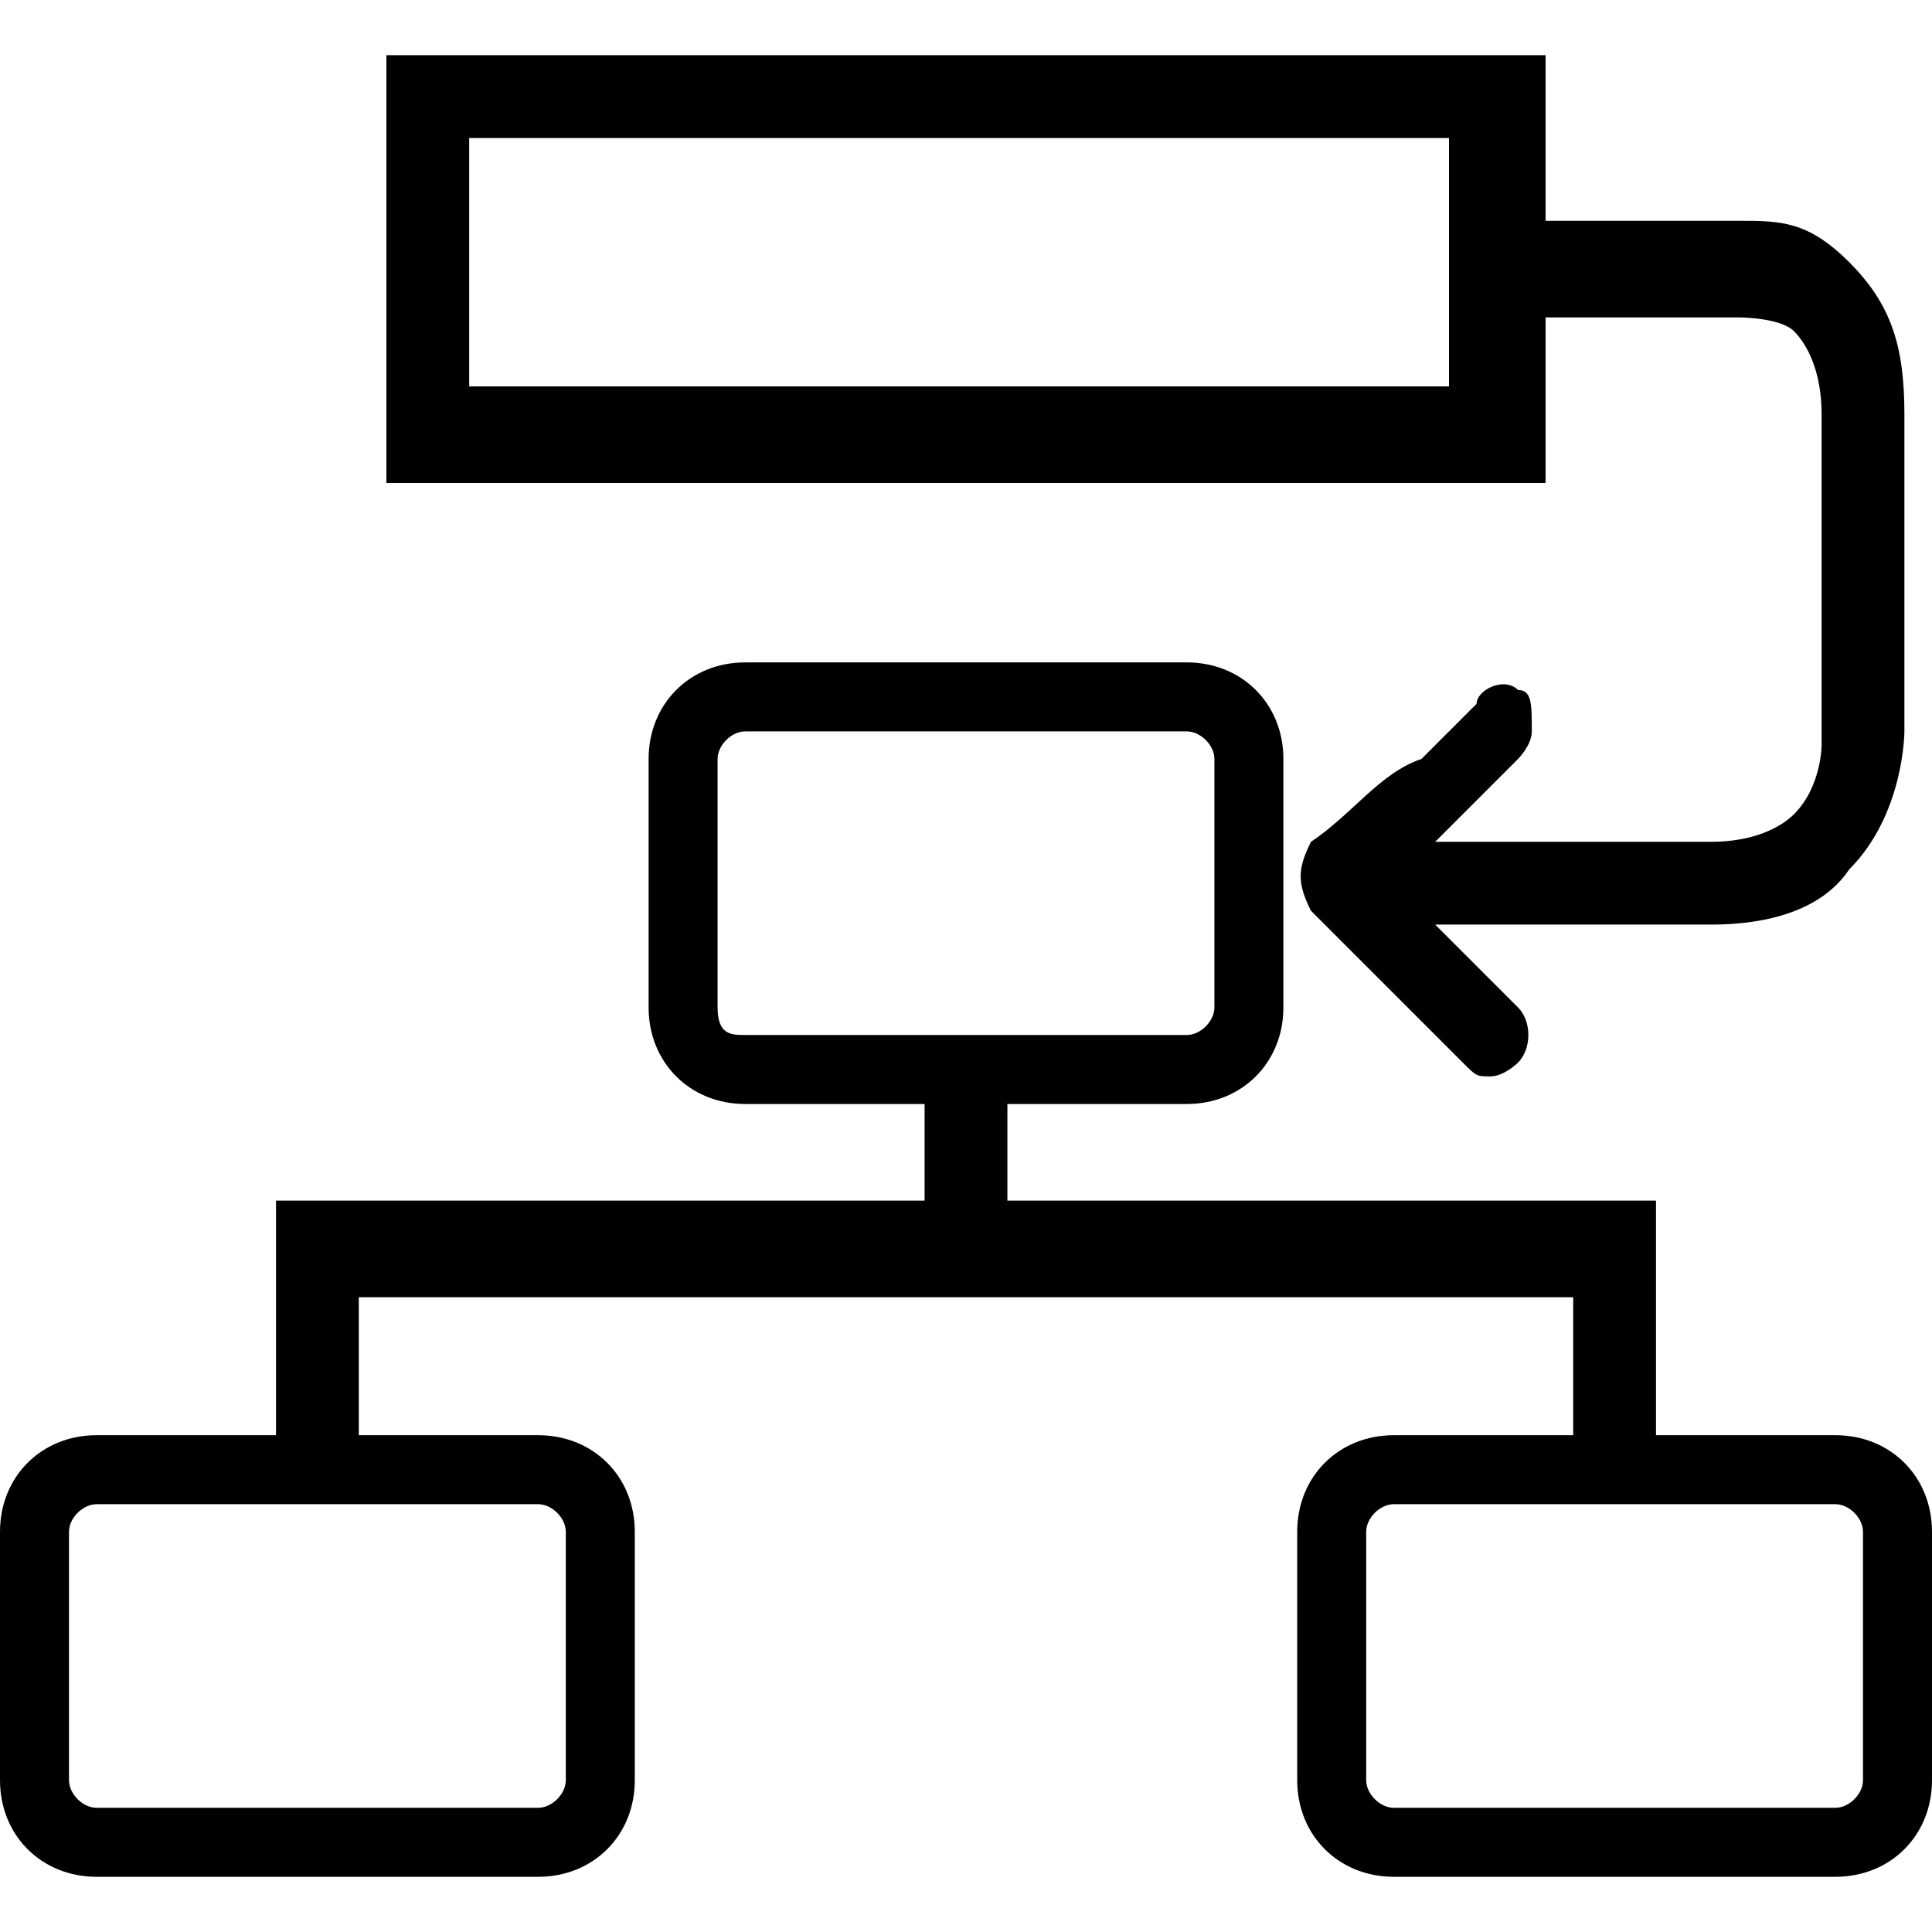
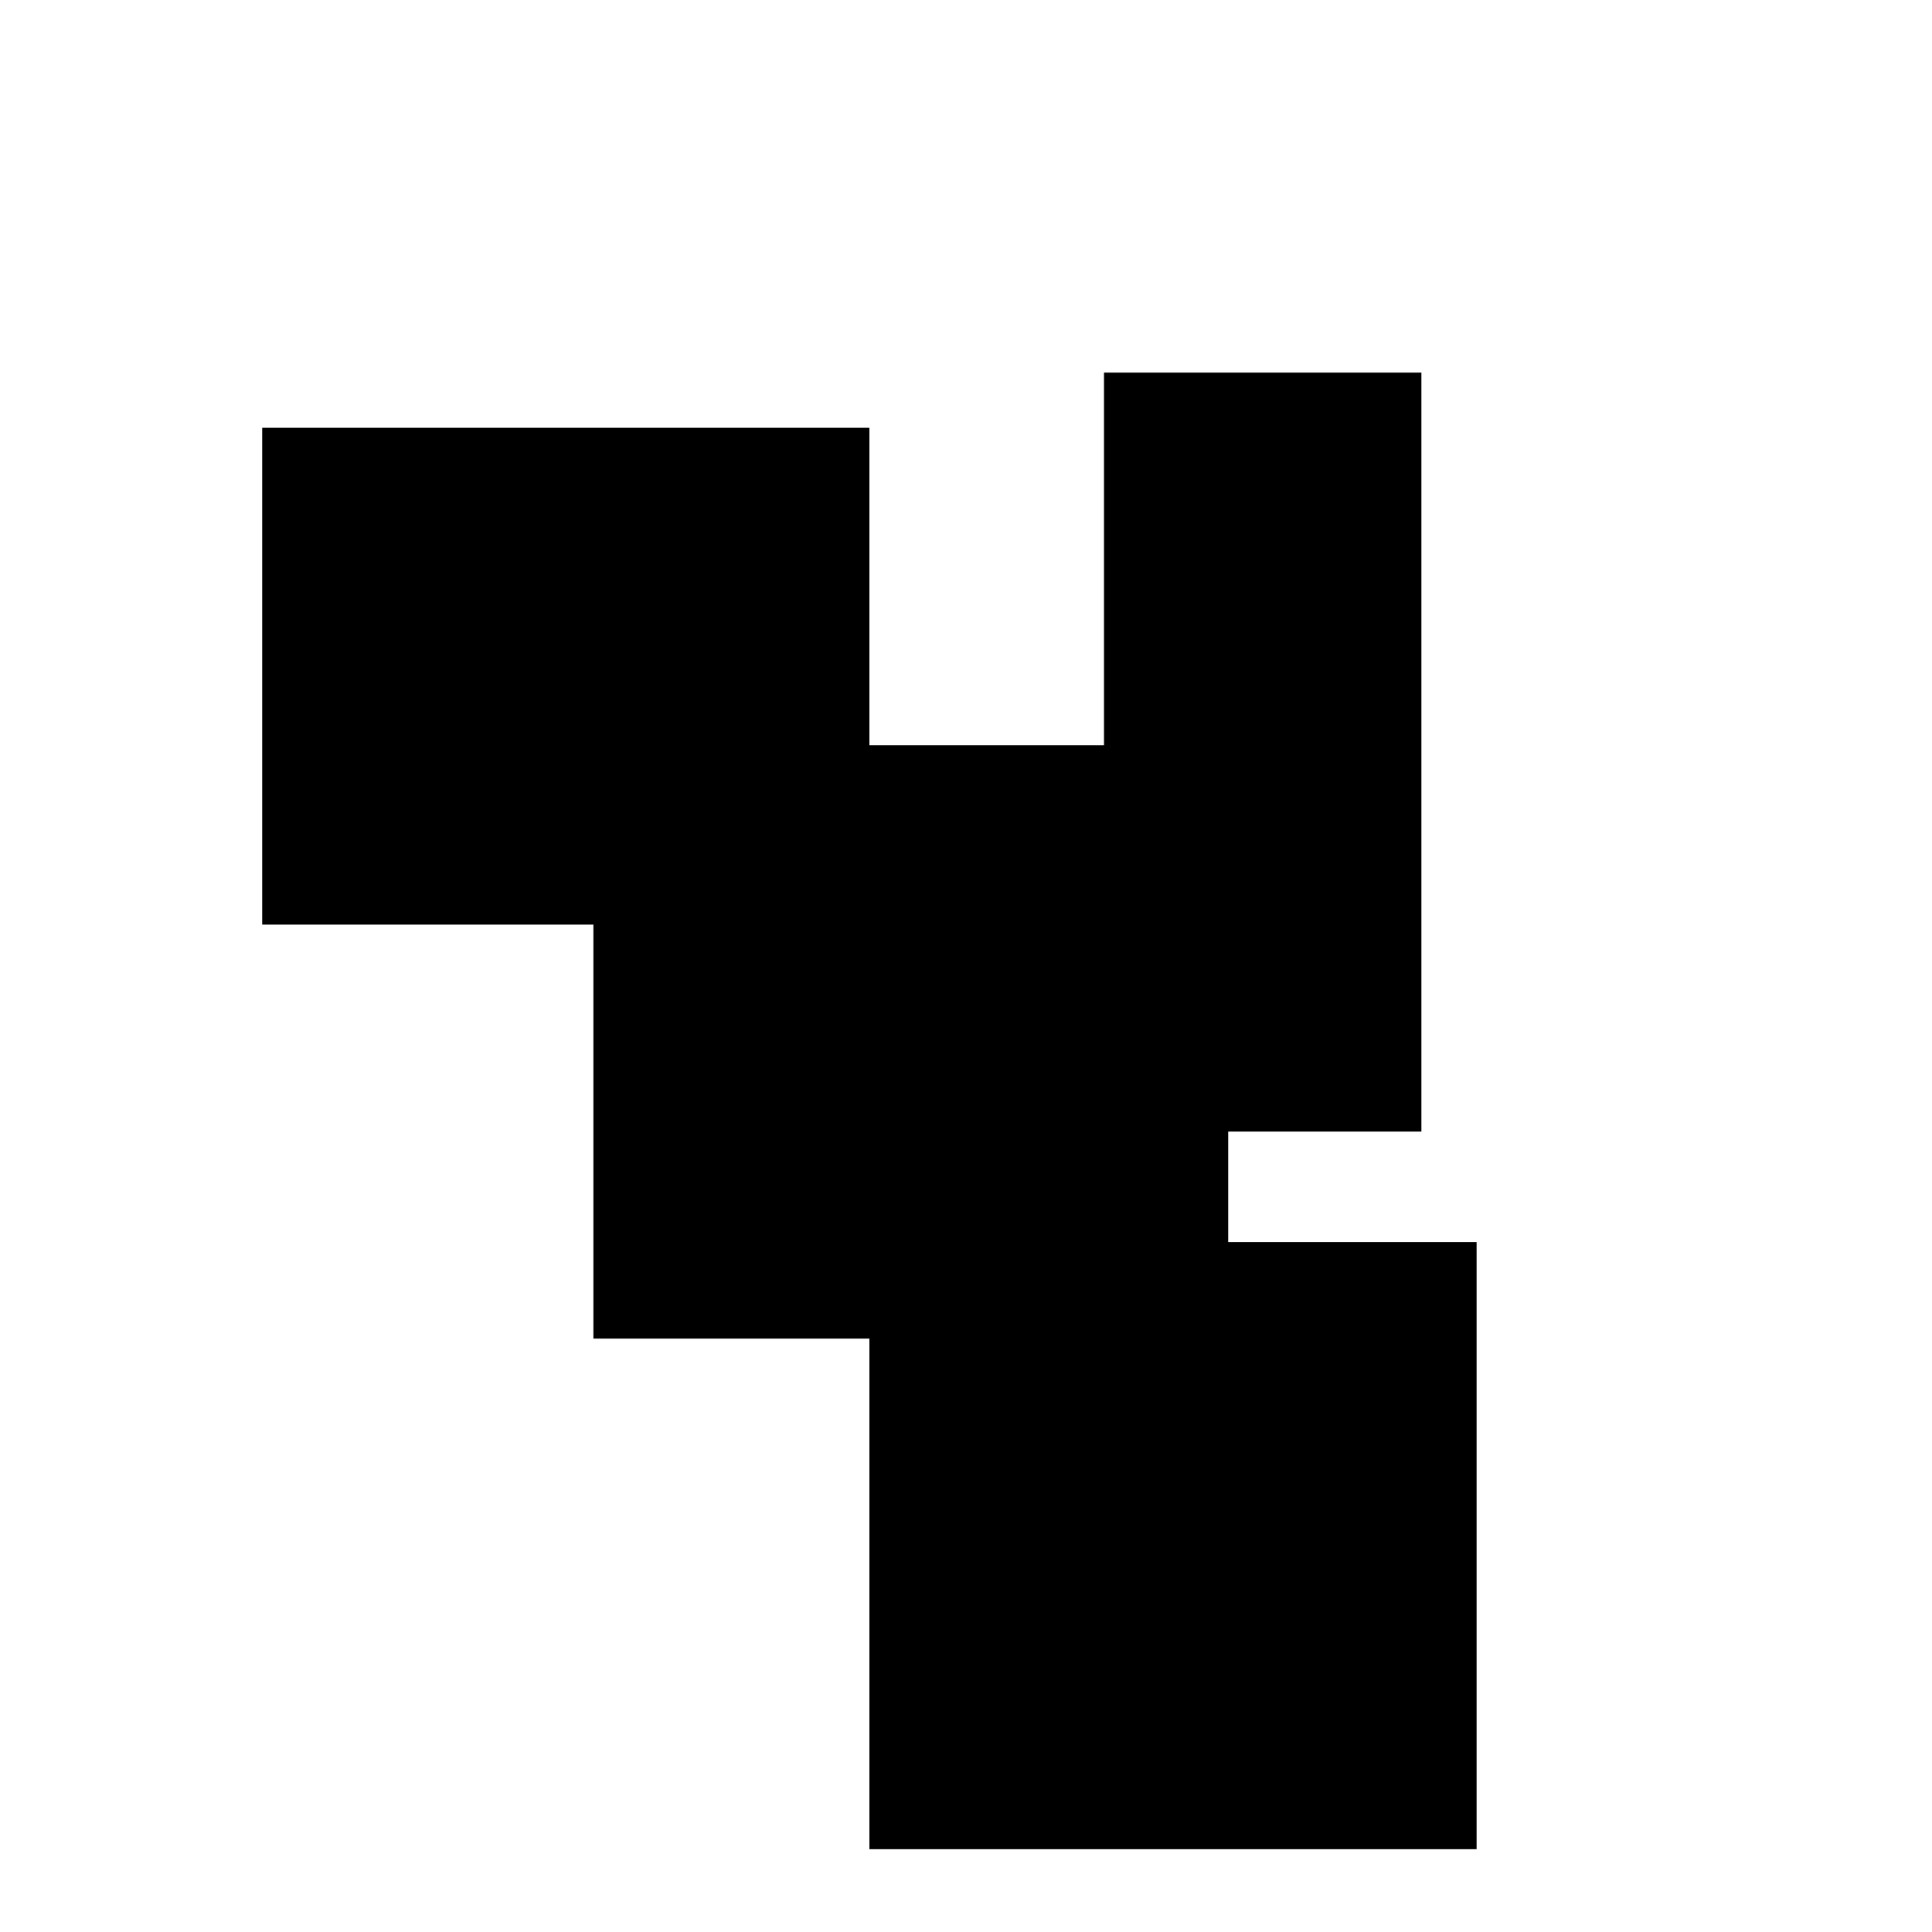
<svg xmlns="http://www.w3.org/2000/svg" version="1.1" id="schema" x="0px" y="0px" viewBox="0 0 14 14" style="enable-background:new 0 0 14 14;" xml:space="preserve">
-   <path d="M7.3,9.4h4.1v1h-1.3c-0.4,0-0.7,0.3-0.7,0.7v1.8c0,0.4,0.3,0.7,0.7,0.7h3.2c0.4,0,0.7-0.3,0.7-0.7v-1.8  c0-0.4-0.3-0.7-0.7-0.7H12V8.7H7.3V8h1.3C9,8,9.3,7.7,9.3,7.3V5.5c0-0.4-0.3-0.7-0.7-0.7H5.4C5,4.8,4.7,5.1,4.7,5.5v1.8  C4.7,7.7,5,8,5.4,8h1.3v0.7H2v1.7H0.7c-0.4,0-0.7,0.3-0.7,0.7v1.8c0,0.4,0.3,0.7,0.7,0.7h3.2c0.4,0,0.7-0.3,0.7-0.7v-1.8  c0-0.4-0.3-0.7-0.7-0.7H2.6v-1h4.1 M5.2,7.3V5.5c0-0.1,0.1-0.2,0.2-0.2h3.2c0.1,0,0.2,0.1,0.2,0.2v1.8c0,0.1-0.1,0.2-0.2,0.2H5.4  C5.3,7.5,5.2,7.5,5.2,7.3z M4.1,11.1v1.8c0,0.1-0.1,0.2-0.2,0.2H0.7c-0.1,0-0.2-0.1-0.2-0.2v-1.8c0-0.1,0.1-0.2,0.2-0.2h3.2  C4,10.9,4.1,11,4.1,11.1z M13.5,12.9c0,0.1-0.1,0.2-0.2,0.2h-3.2c-0.1,0-0.2-0.1-0.2-0.2v-1.8c0-0.1,0.1-0.2,0.2-0.2h3.2  c0.1,0,0.2,0.1,0.2,0.2V12.9z M11.2,2.3l1.4,0c0,0,0.3,0,0.4,0.1c0.1,0.1,0.2,0.3,0.2,0.6v2.4c0,0,0,0.3-0.2,0.5  c-0.1,0.1-0.3,0.2-0.6,0.2h-1.5l-0.5,0c0.2-0.2,0.4-0.4,0.6-0.6c0,0,0.1-0.1,0.1-0.2C11.1,5.1,11.1,5,11,5l0,0  c-0.1-0.1-0.3,0-0.3,0.1c-0.1,0.1-0.2,0.2-0.4,0.4C10,5.6,9.8,5.9,9.5,6.1c-0.1,0.2-0.1,0.3,0,0.5l1.1,1.1c0.1,0.1,0.1,0.1,0.2,0.1  c0.1,0,0.2-0.1,0.2-0.1c0.1-0.1,0.1-0.3,0-0.4c-0.2-0.2-0.4-0.4-0.6-0.6h2c0.4,0,0.8-0.1,1-0.4c0.4-0.4,0.4-1,0.4-1V3  c0-0.5-0.1-0.8-0.4-1.1c-0.3-0.3-0.5-0.3-0.8-0.3h-1.4V0.4H2.8v3.1h8.4V2.3z M10.6,2.8H3.4V1h7.1V2.8z" />
+   <rect x="1.9" y="3.1" width="4.4" height="3.6" />
+   <rect x="4.3" y="5.4" width="4.6" height="4.3" />
+   <rect x="8" y="2.7" width="2.3" height="5.5" />
+   <rect x="6.3" y="9" width="4.4" height="4.4" />
</svg>
